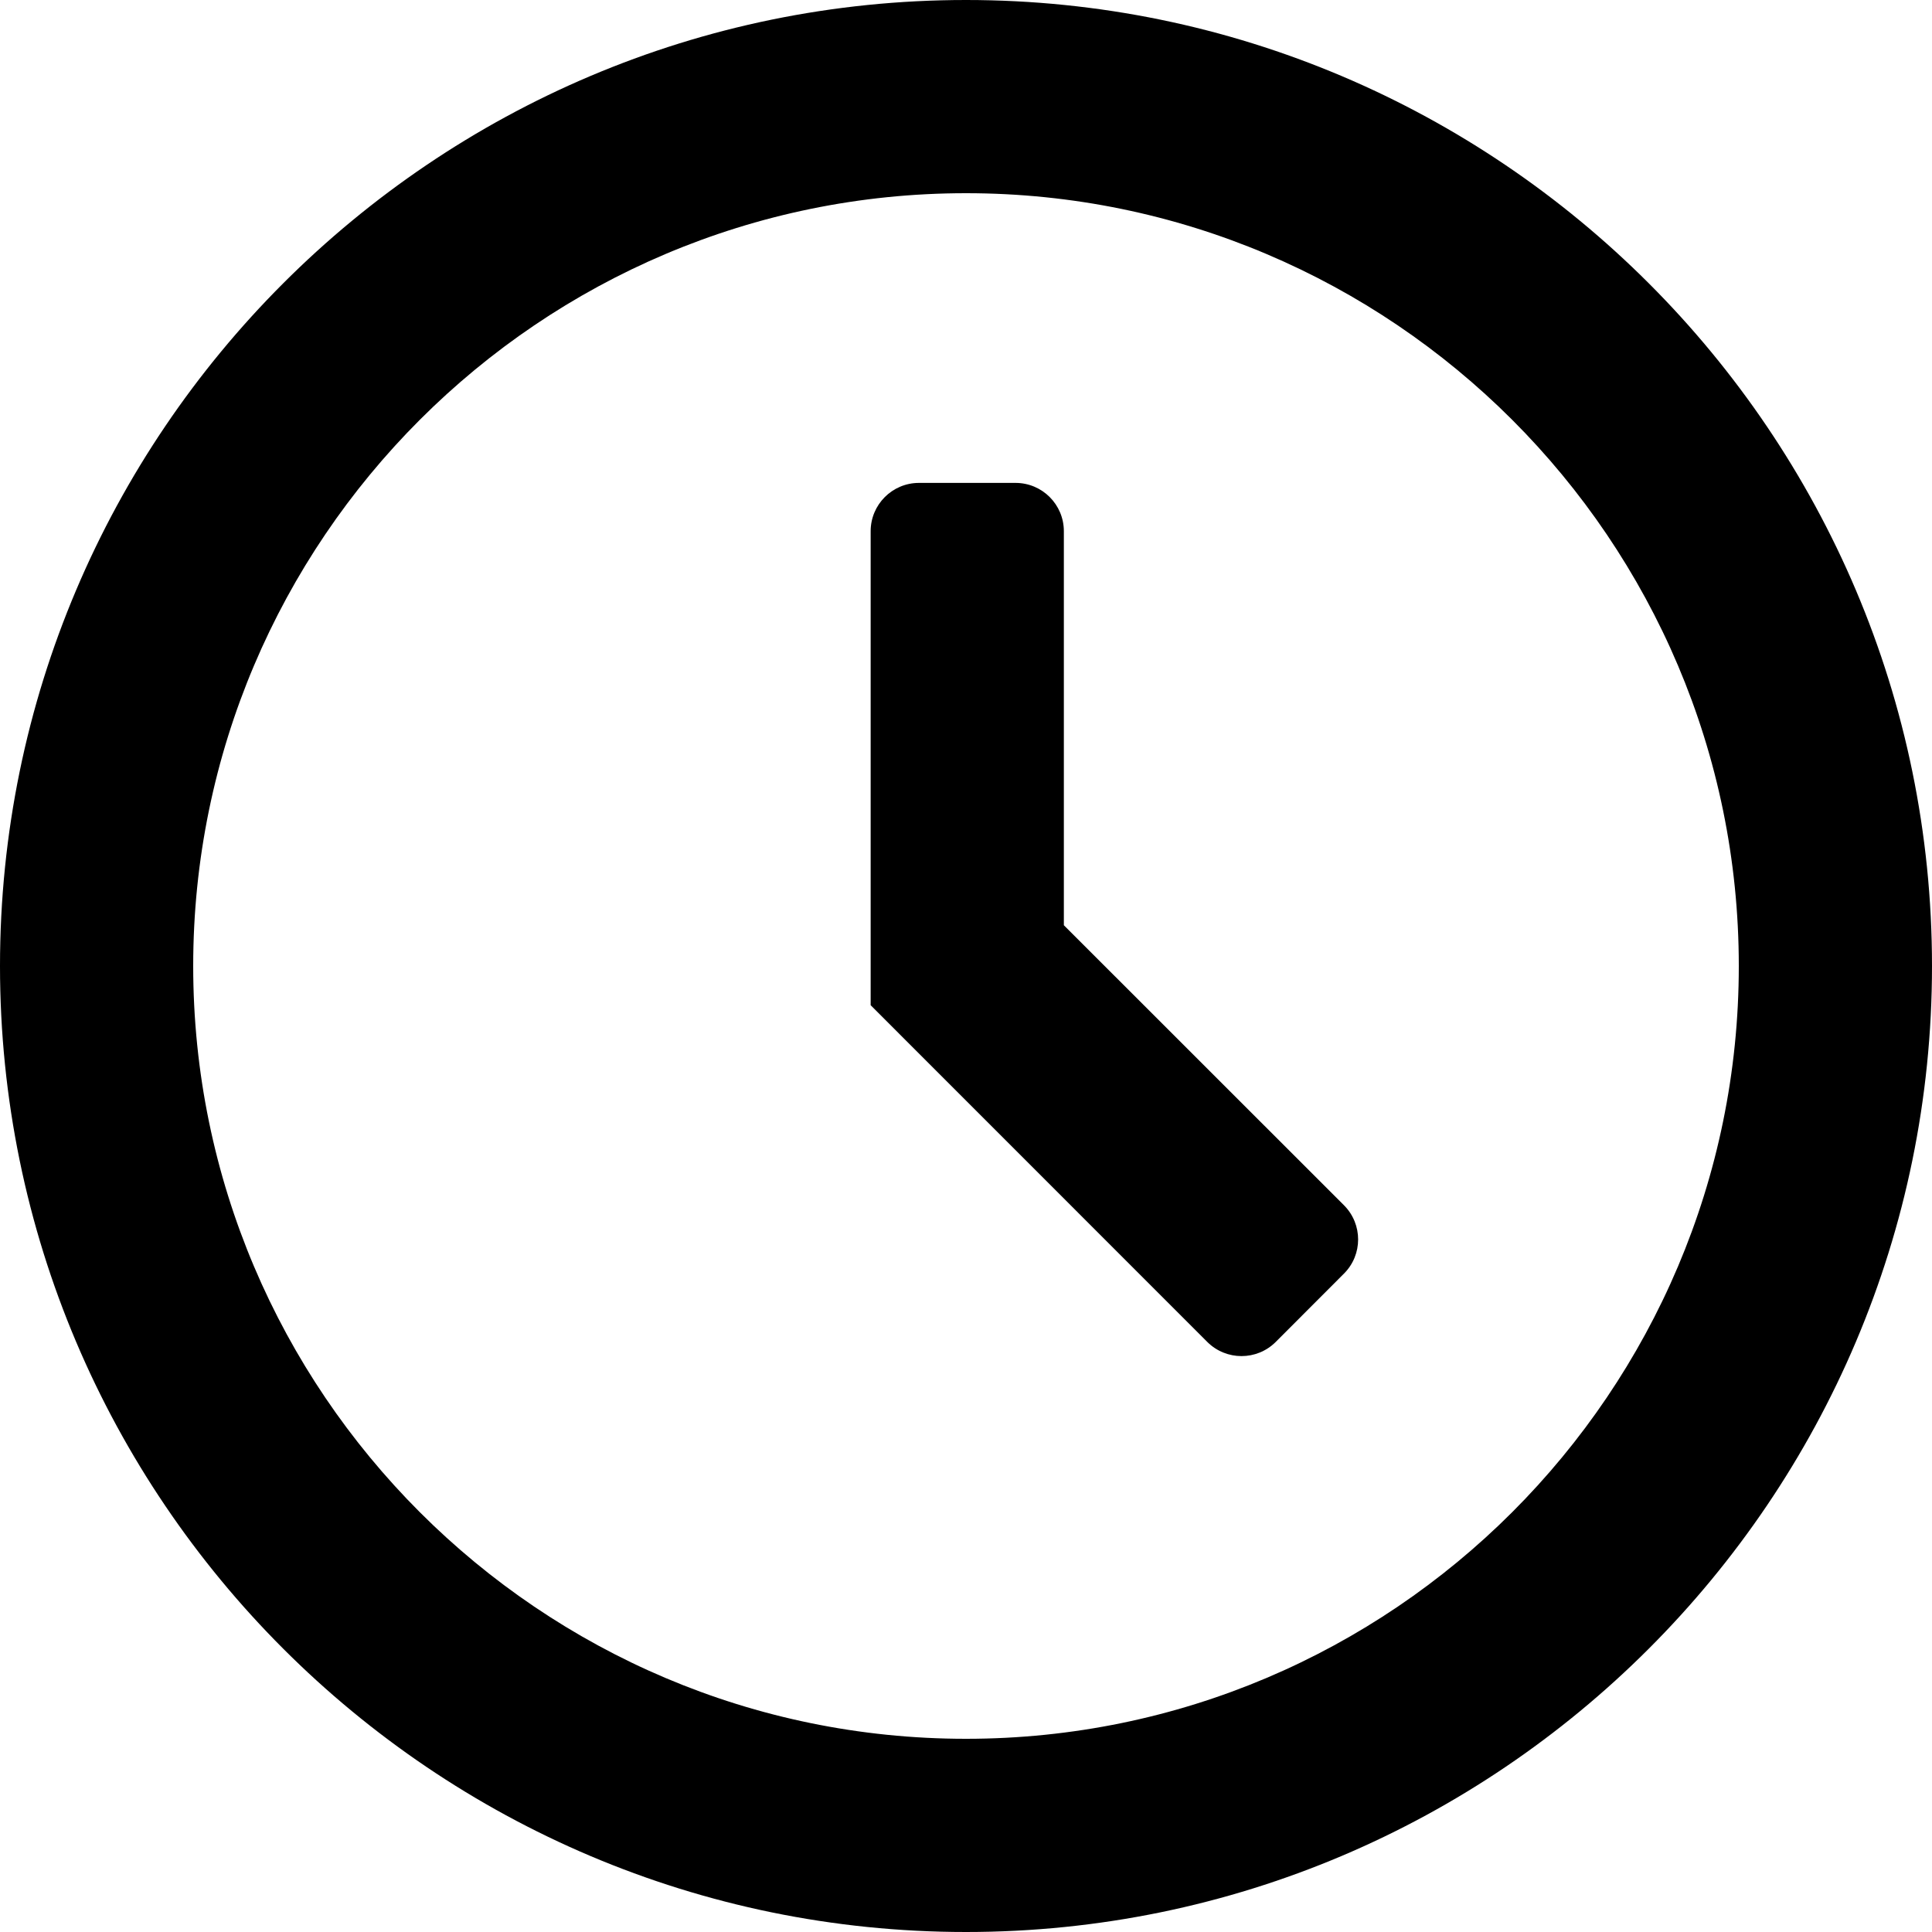
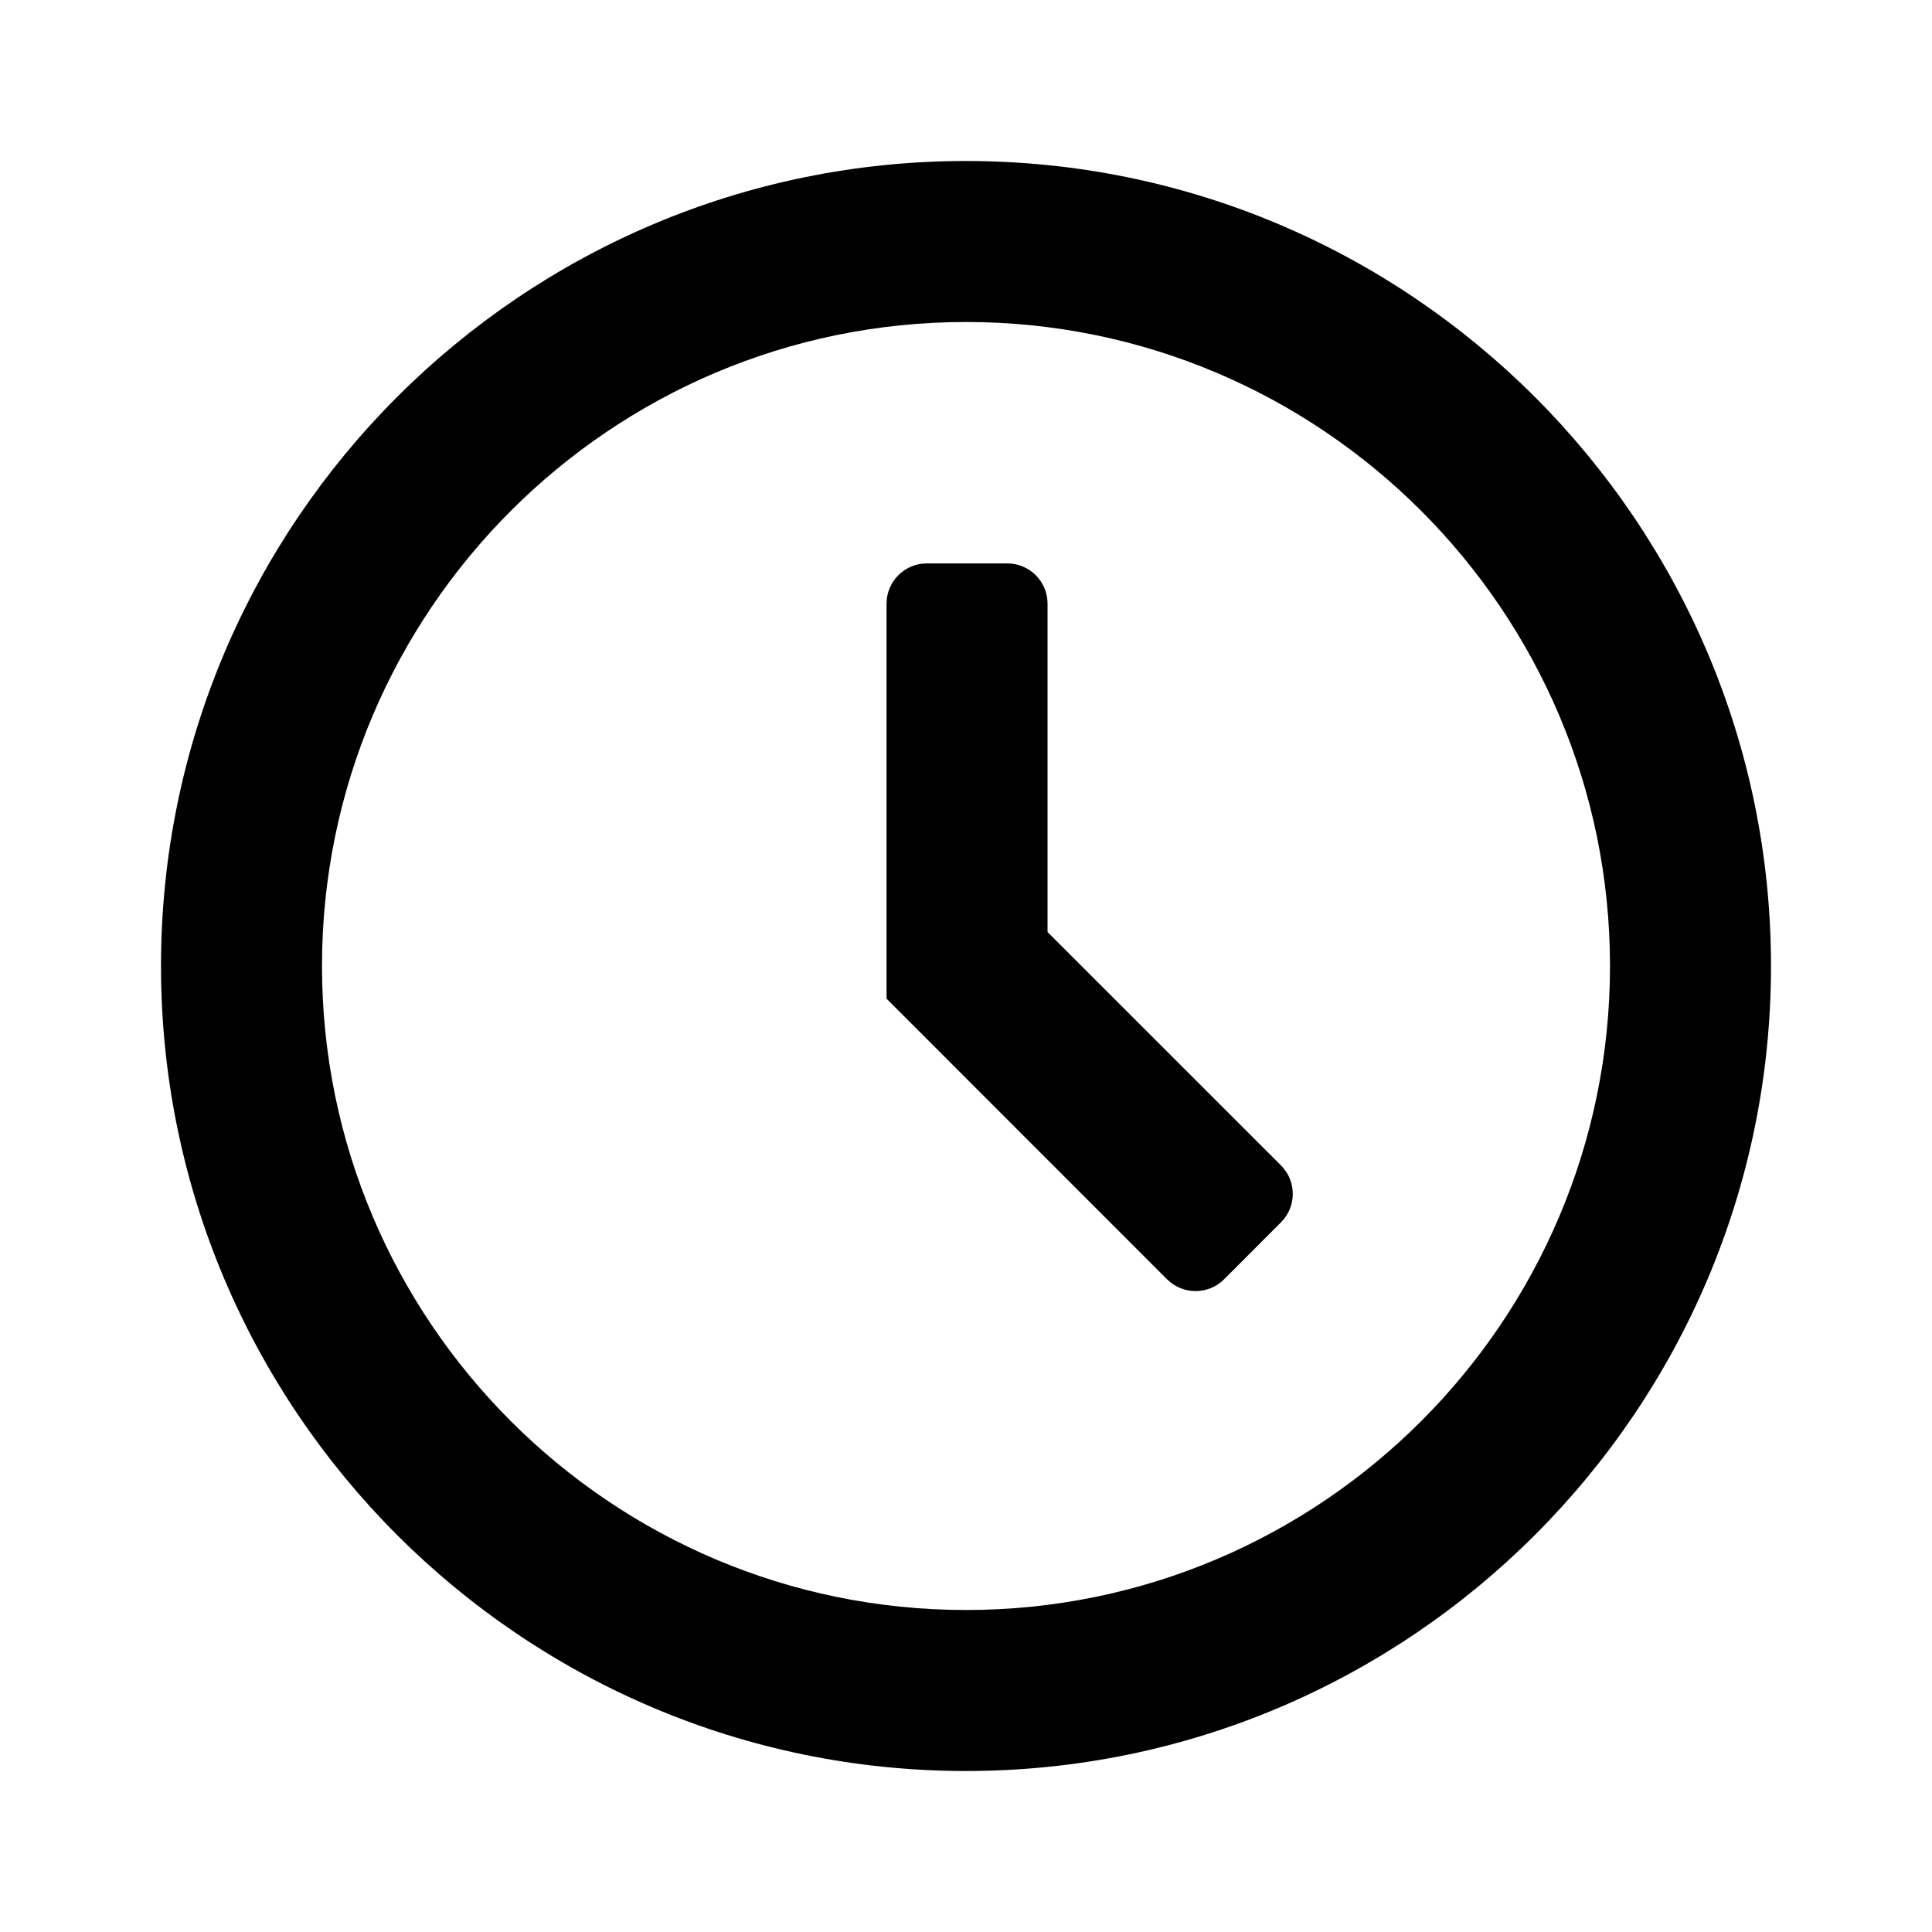
- <svg xmlns="http://www.w3.org/2000/svg" role="img" aria-label="clock icon" viewBox="0 0 20 20">
-   <path d="M9.513 4.999H10.513C10.789 4.999 11.013 5.223 11.013 5.499V9.578L13.913 12.477C14.108 12.673 14.108 12.989 13.913 13.184L13.206 13.892C13.01 14.087 12.694 14.087 12.498 13.892L9.013 10.406V5.499C9.013 5.223 9.237 4.999 9.513 4.999Z" />
-   <path fill-rule="evenodd" clip-rule="evenodd" d="M0 10C0 4.486 4.486 0 10 0C15.514 0 20 4.486 20 10C20 15.514 15.514 20 10 20C4.486 20 0 15.514 0 10ZM2 10C2 5.589 5.589 2 10 2C14.411 2 18 5.589 18 10C18 14.411 14.411 18 10 18C5.589 18 2 14.411 2 10Z" />
+ <svg xmlns="http://www.w3.org/2000/svg" role="img" aria-label="clock icon" viewBox="0 0 24 24">
+   <path d="M11.513,6.999 L12.513,6.999 C12.789,6.999 13.013,7.223 13.013,7.499 L13.013,11.578 L15.913,14.477 C16.108,14.673 16.108,14.989 15.913,15.184 L15.206,15.892 C15.01,16.087 14.694,16.087 14.498,15.892 L11.013,12.406 L11.013,7.499 C11.013,7.223 11.237,6.999 11.513,6.999 Z M2,12 C2,6.486 6.486,2 12,2 C17.514,2 22,6.486 22,12 C22,17.514 17.514,22 12,22 C6.486,22 2,17.514 2,12 Z M4,12 C4,16.411 7.589,20 12,20 C16.411,20 20,16.411 20,12 C20,7.589 16.411,4 12,4 C7.589,4 4,7.589 4,12 Z" />
</svg>
